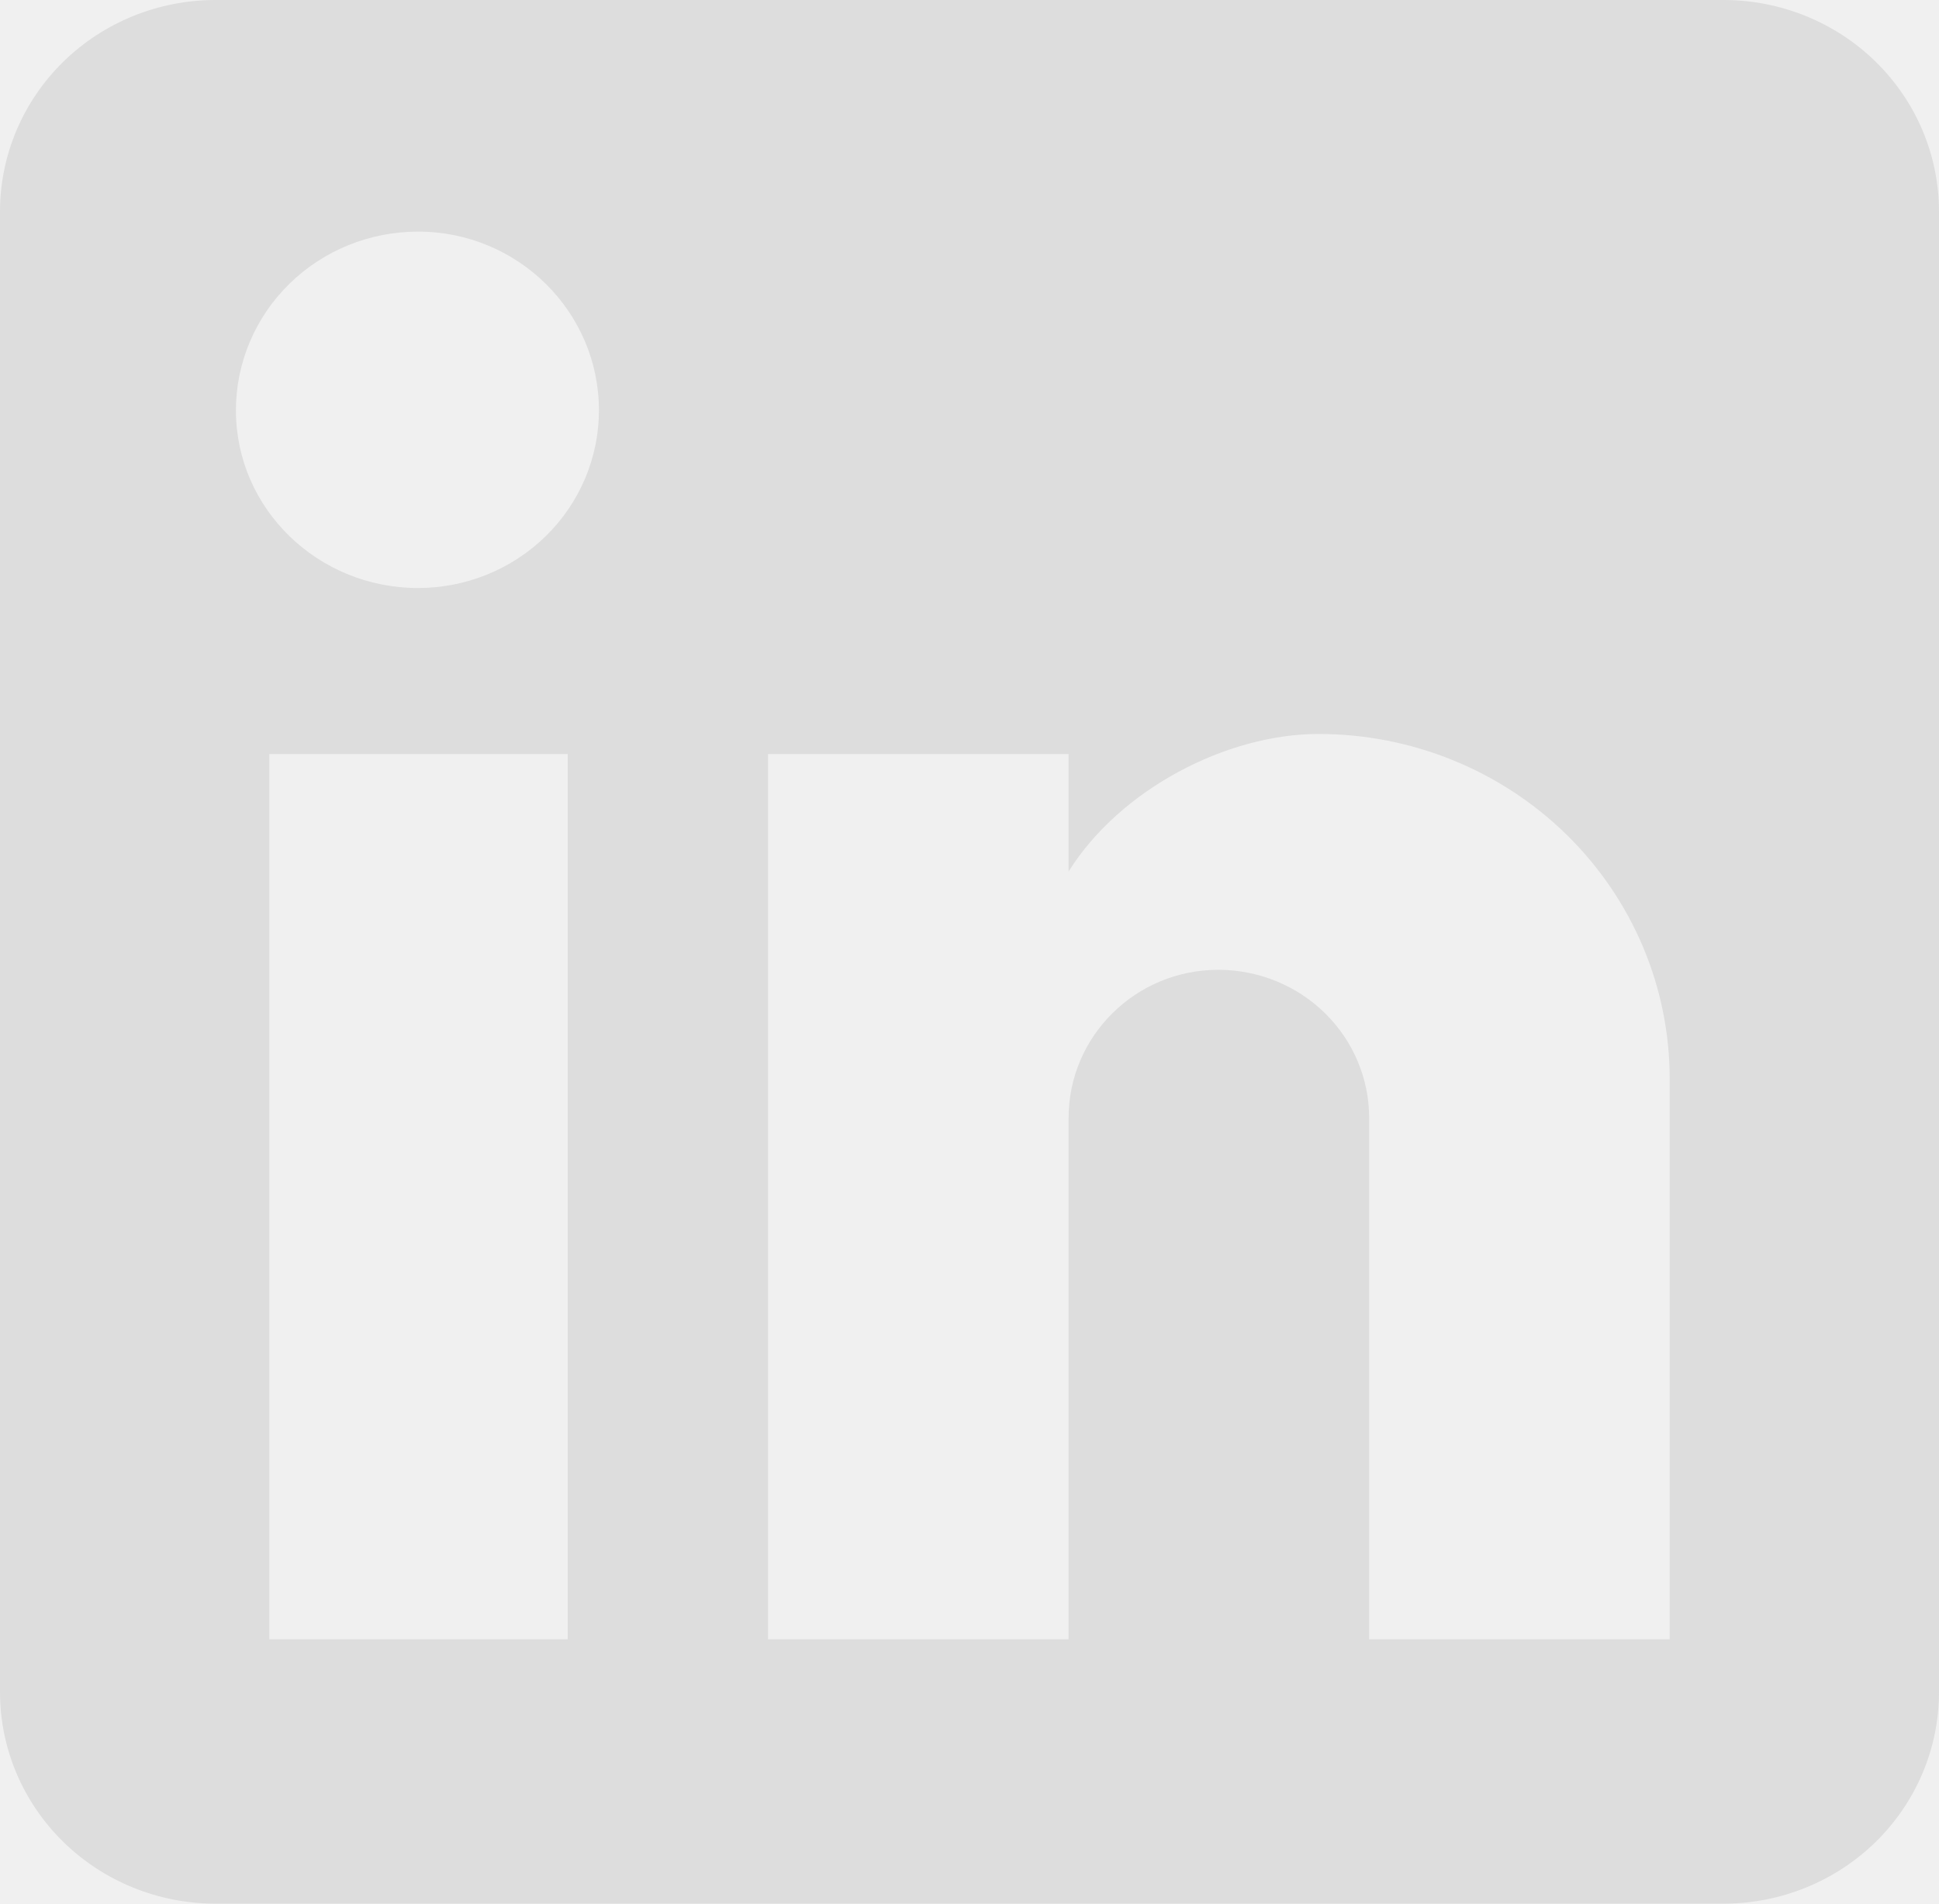
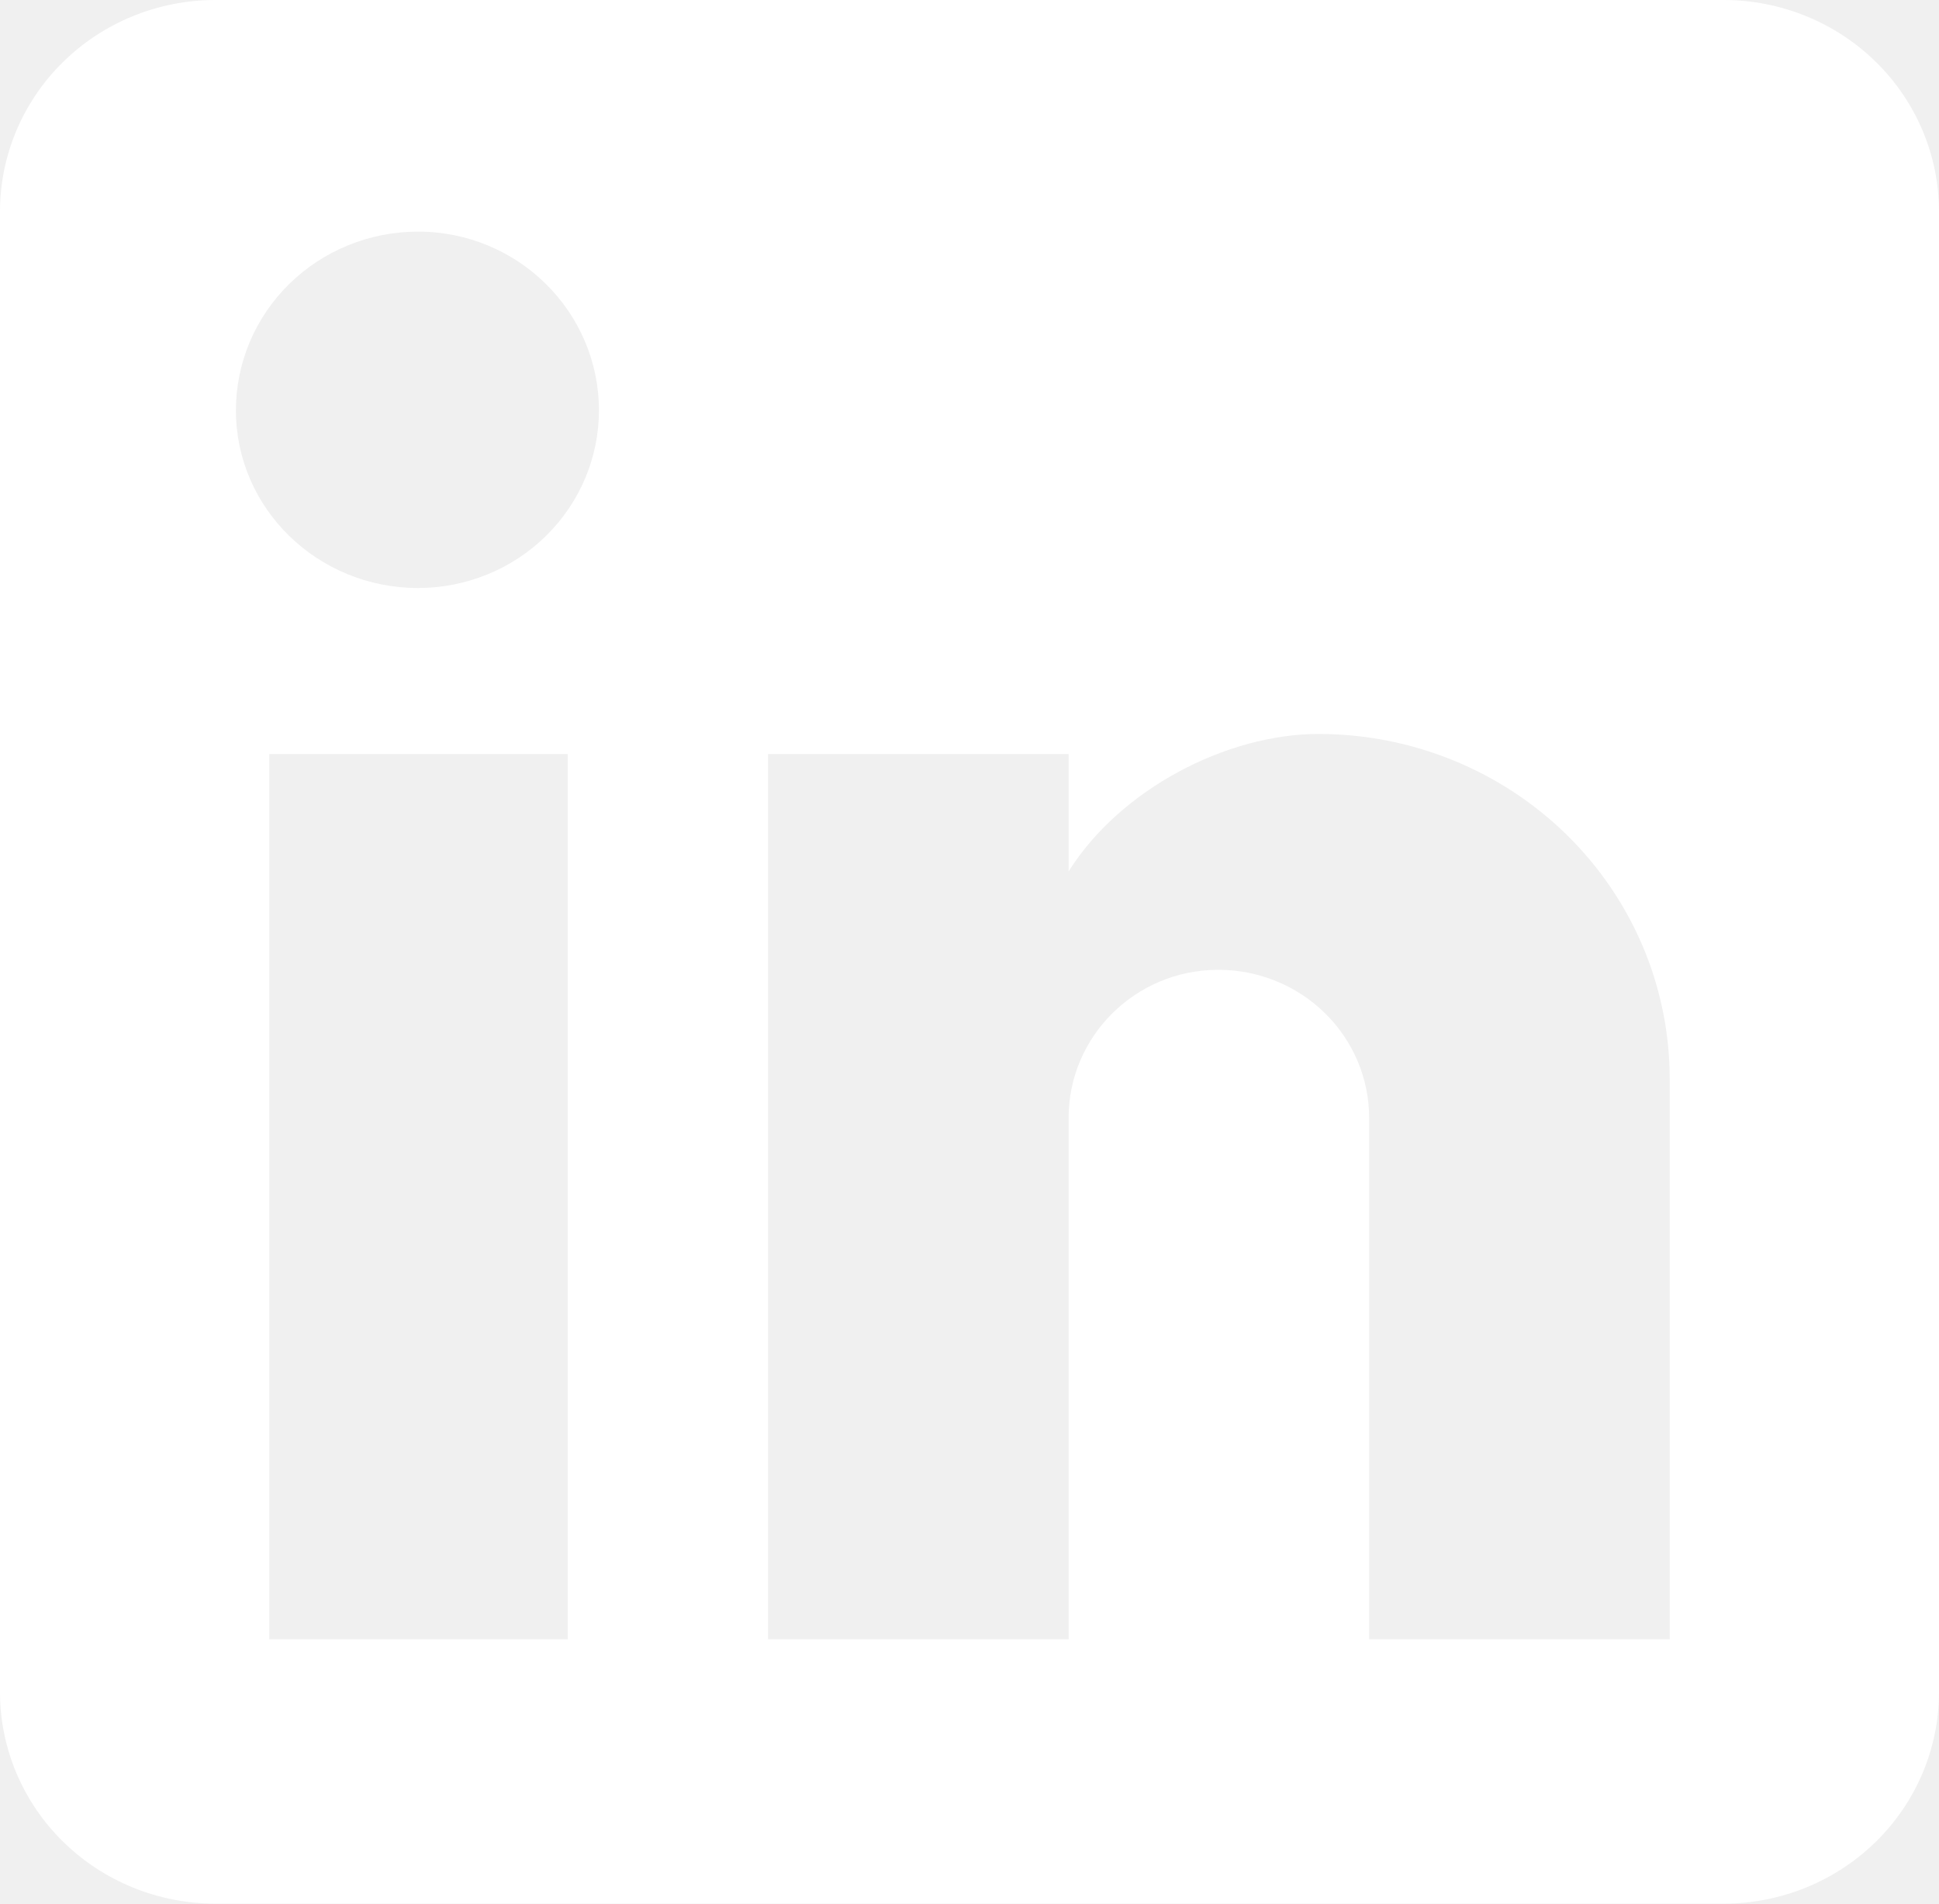
<svg xmlns="http://www.w3.org/2000/svg" width="55" height="54" viewBox="0 0 55 54" fill="none">
-   <path d="M48.889 0C50.51 0 52.064 0.632 53.21 1.757C54.356 2.883 55 4.409 55 6V48C55 49.591 54.356 51.117 53.21 52.243C52.064 53.368 50.51 54 48.889 54H6.111C4.49 54 2.936 53.368 1.79 52.243C0.644 51.117 0 49.591 0 48V6C0 4.409 0.644 2.883 1.79 1.757C2.936 0.632 4.49 0 6.111 0H48.889ZM47.361 46.5V30.6C47.361 28.006 46.312 25.519 44.444 23.684C42.575 21.85 40.042 20.82 37.4 20.82C34.803 20.82 31.778 22.38 30.311 24.72V21.39H21.786V46.5H30.311V31.71C30.311 29.4 32.206 27.51 34.558 27.51C35.693 27.51 36.781 27.953 37.583 28.74C38.385 29.528 38.836 30.596 38.836 31.71V46.5H47.361ZM11.856 16.68C13.217 16.68 14.523 16.149 15.485 15.204C16.448 14.259 16.989 12.977 16.989 11.64C16.989 8.85 14.697 6.57 11.856 6.57C10.486 6.57 9.173 7.104 8.204 8.055C7.236 9.006 6.692 10.295 6.692 11.64C6.692 14.43 9.014 16.68 11.856 16.68ZM16.103 46.5V21.39H7.639V46.5H16.103Z" fill="#DDDDDD" />
+   <path style="fill: #FFF" d="M48.889 0C50.51 0 52.064 0.632 53.21 1.757C54.356 2.883 55 4.409 55 6V48C55 49.591 54.356 51.117 53.21 52.243C52.064 53.368 50.51 54 48.889 54H6.111C4.49 54 2.936 53.368 1.79 52.243C0.644 51.117 0 49.591 0 48V6C0 4.409 0.644 2.883 1.79 1.757C2.936 0.632 4.49 0 6.111 0H48.889ZM47.361 46.5V30.6C47.361 28.006 46.312 25.519 44.444 23.684C42.575 21.85 40.042 20.82 37.4 20.82C34.803 20.82 31.778 22.38 30.311 24.72V21.39H21.786V46.5H30.311V31.71C30.311 29.4 32.206 27.51 34.558 27.51C35.693 27.51 36.781 27.953 37.583 28.74C38.385 29.528 38.836 30.596 38.836 31.71V46.5H47.361ZM11.856 16.68C13.217 16.68 14.523 16.149 15.485 15.204C16.448 14.259 16.989 12.977 16.989 11.64C16.989 8.85 14.697 6.57 11.856 6.57C10.486 6.57 9.173 7.104 8.204 8.055C7.236 9.006 6.692 10.295 6.692 11.64C6.692 14.43 9.014 16.68 11.856 16.68ZM16.103 46.5V21.39H7.639V46.5H16.103Z" fill="#DDDDDD" />
</svg>
